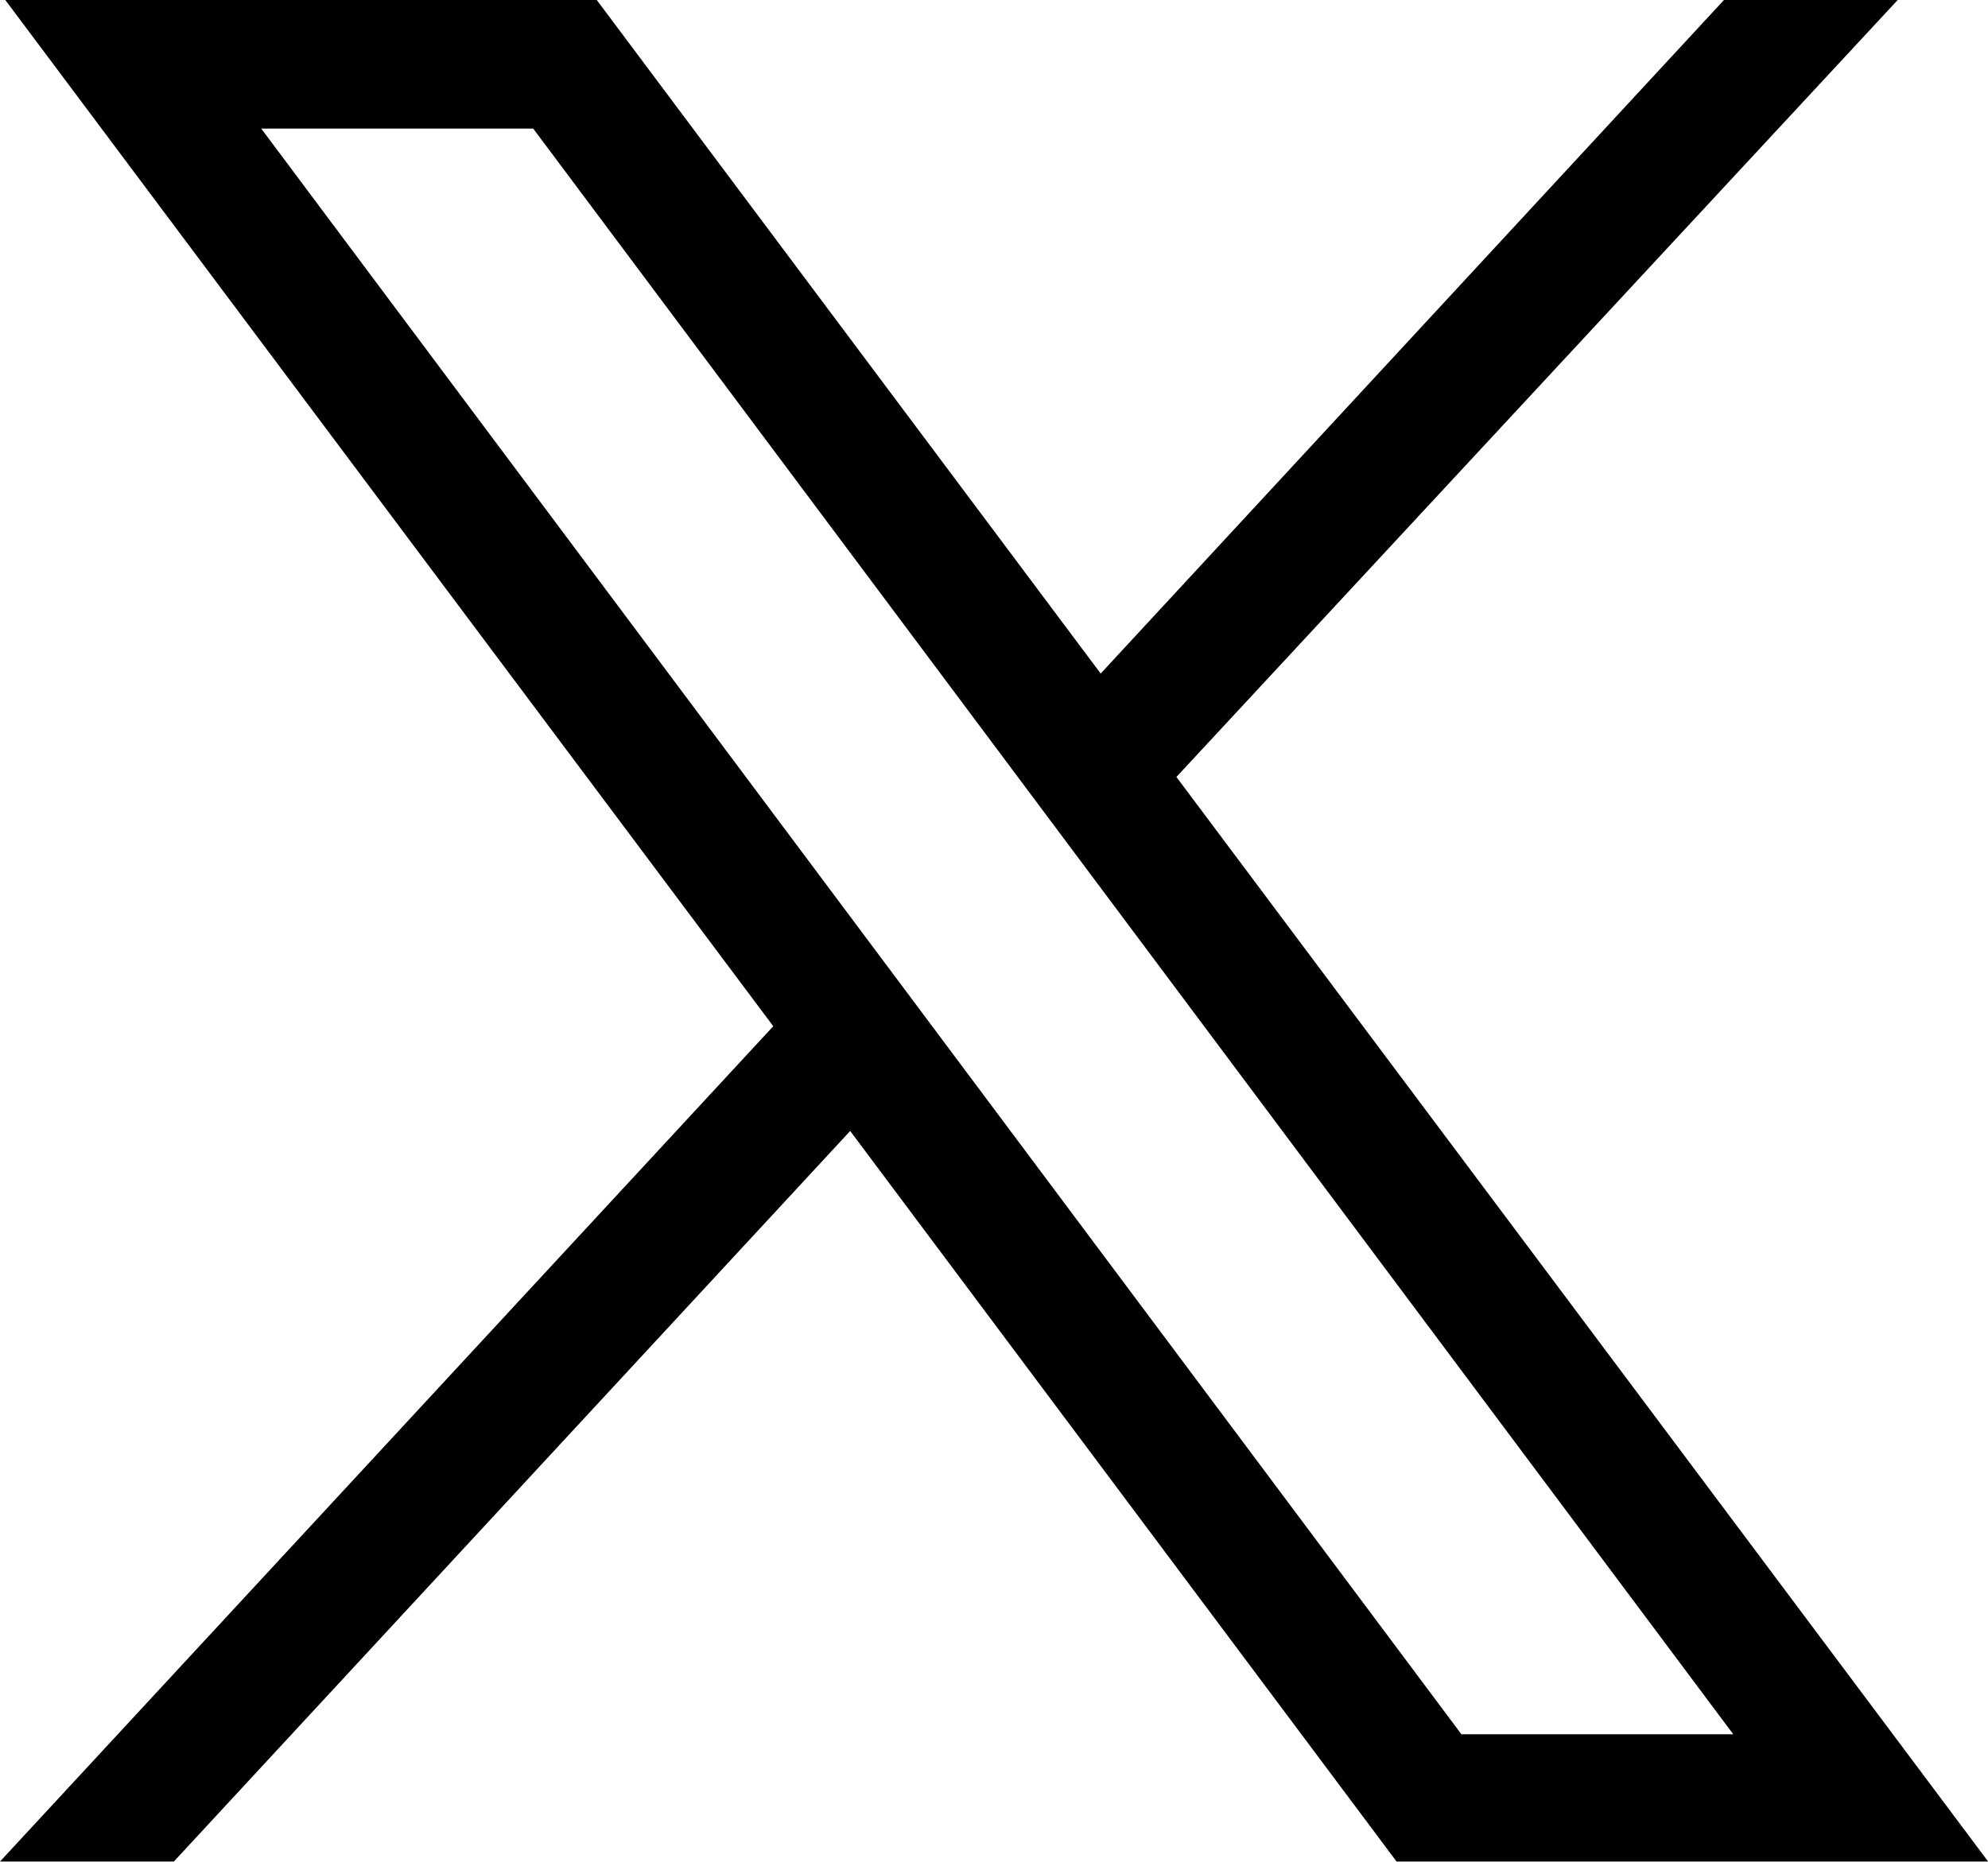
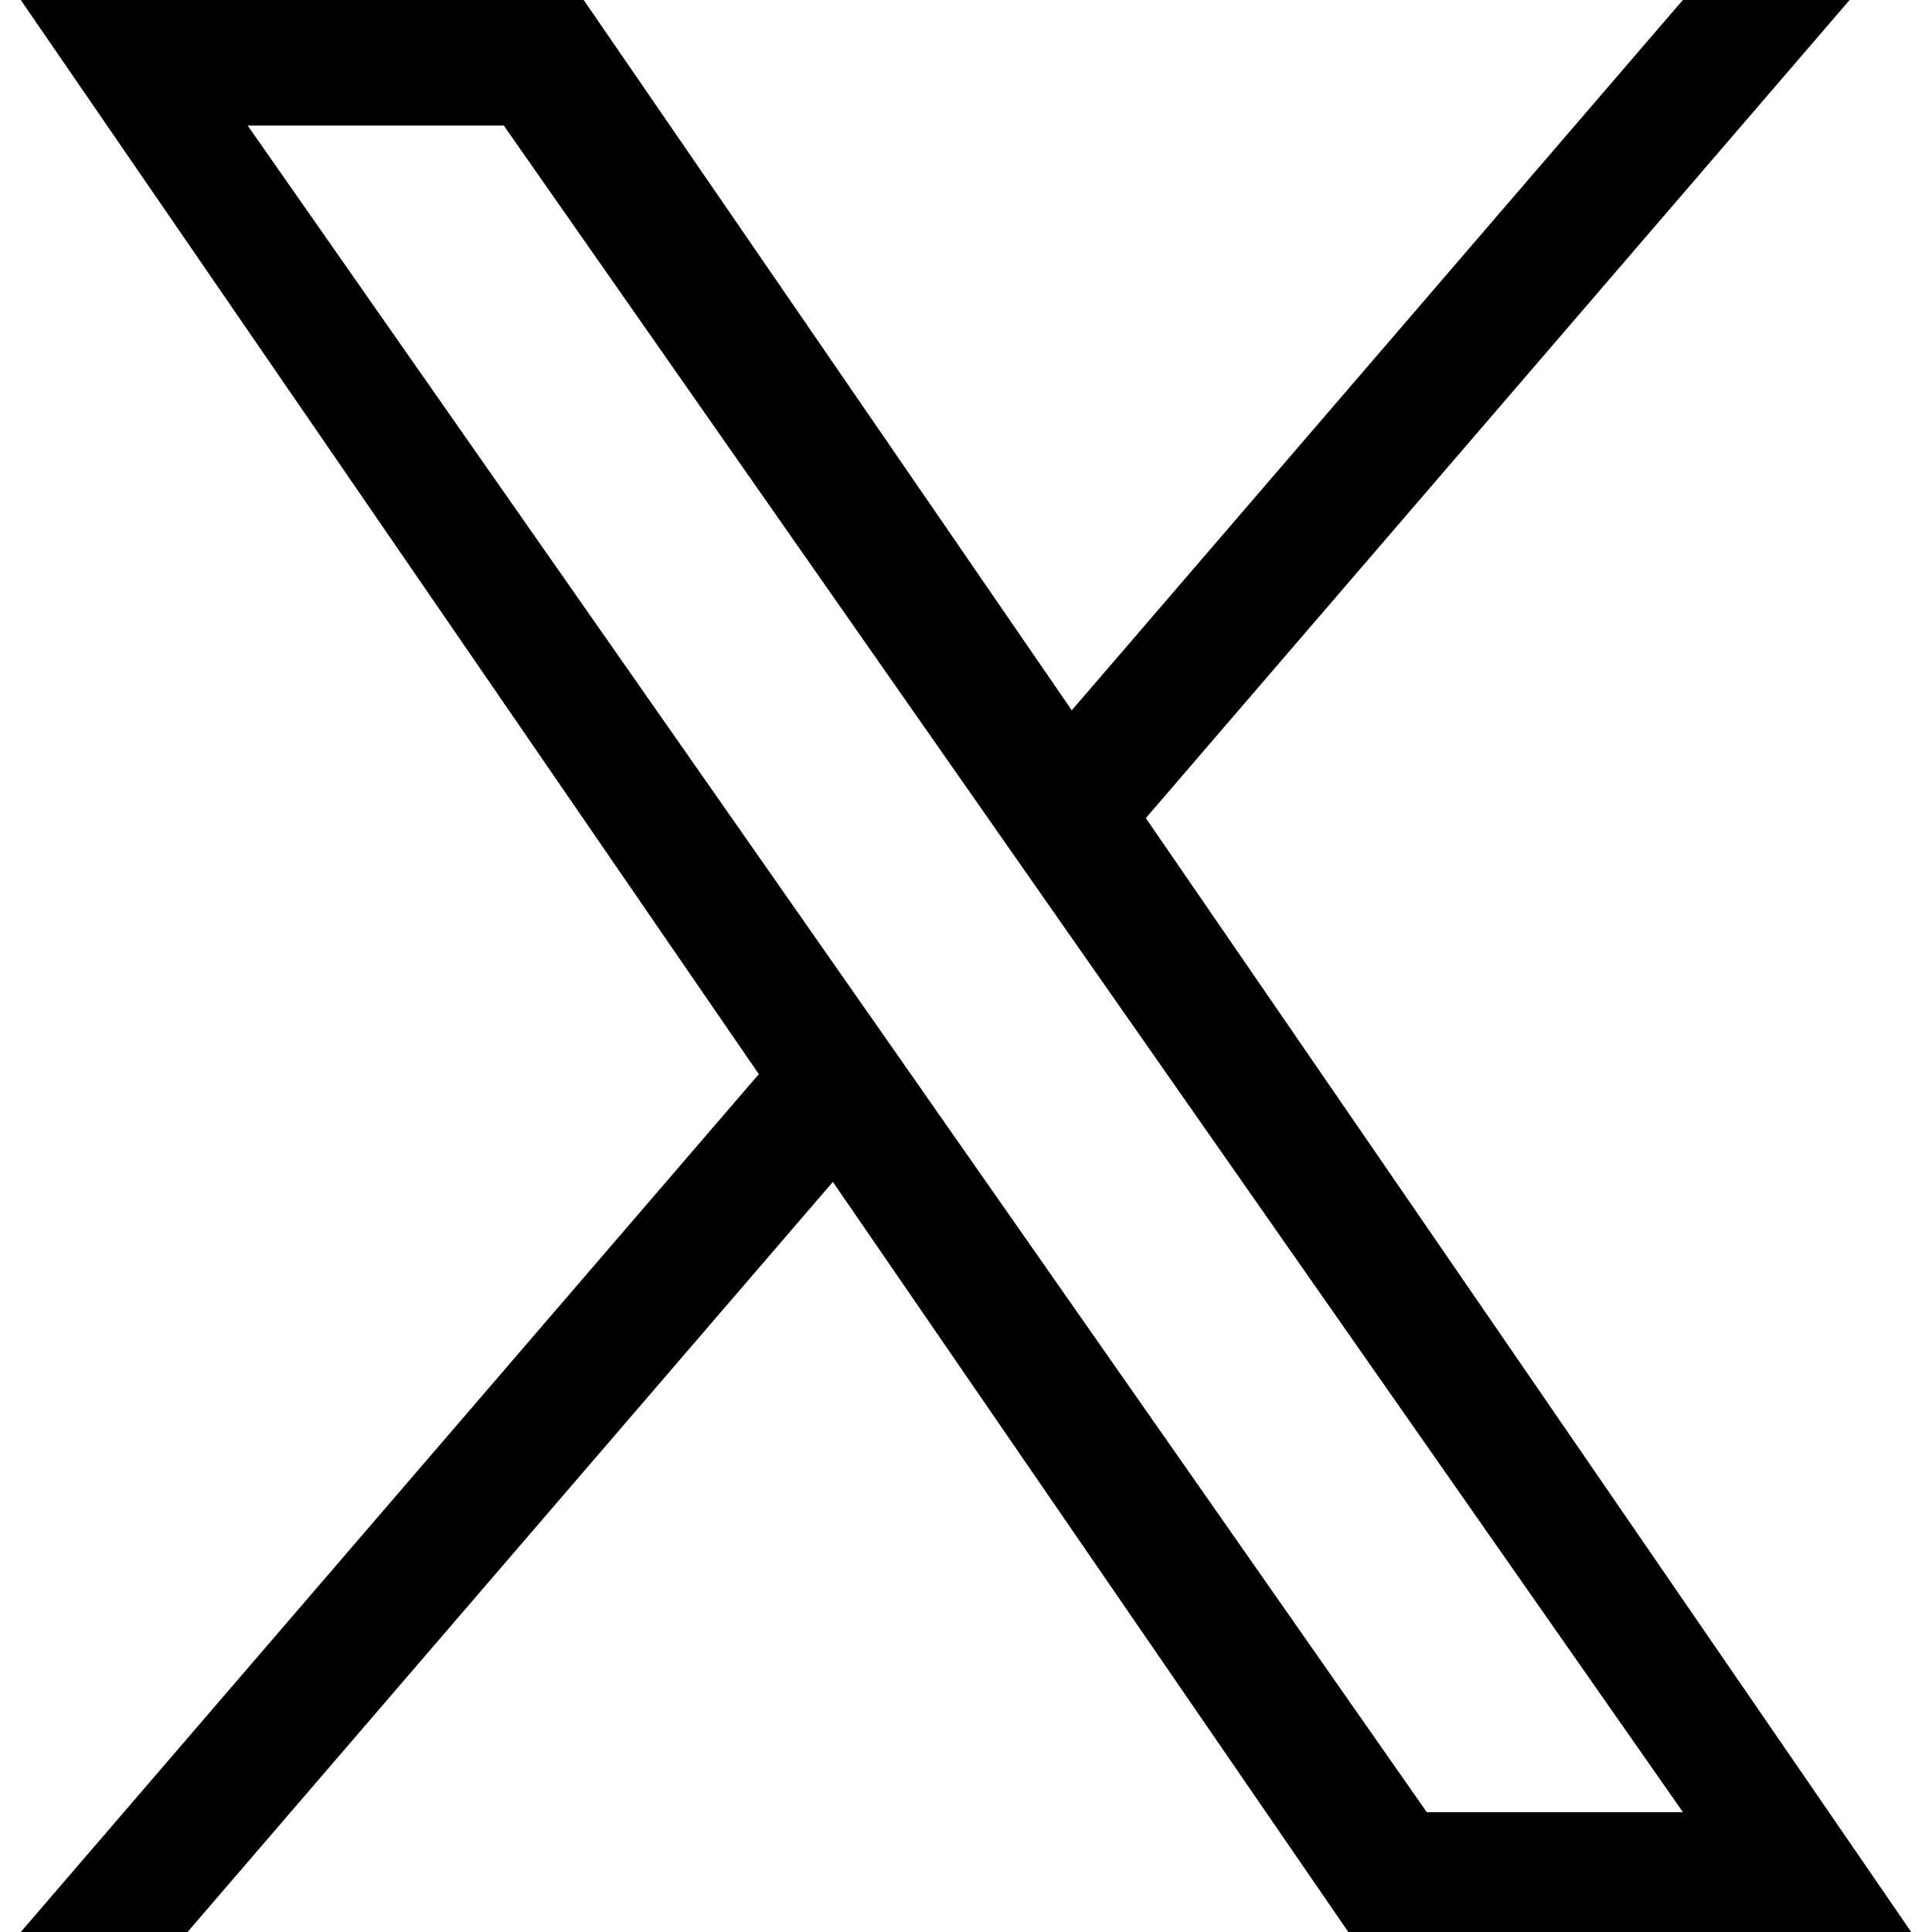
- <svg xmlns="http://www.w3.org/2000/svg" width="14.991" height="14.04" viewBox="0 0 14.991 14.04">
-   <path id="Path_1" data-name="Path 1" d="M1.97.97H4.021L13.07,13.08H11.02ZM13,0,8.3,5.08,4.5,0H.04L5.831,7.74,0,14.04H1.311l5.1-5.51,4.12,5.51h4.461L8.871,5.86,14.31,0Z" />
+ <svg xmlns="http://www.w3.org/2000/svg" width="15.326" height="15.326" viewBox="0 0 1200 1226.37">
+   <path id="twitter" d="M727.348,519.284,1174.075,0h-105.86L680.322,450.887,370.513,0H13.185L481.677,681.821,13.185,1226.37H119.051L528.676,750.218,855.857,1226.37h357.328L727.322,519.284Zm-145,168.544-47.468-67.894L157.2,79.694H319.8L624.6,515.685l47.468,67.894,396.2,566.721h-162.6L582.35,687.854Z" transform="translate(-13.185)" />
</svg>
